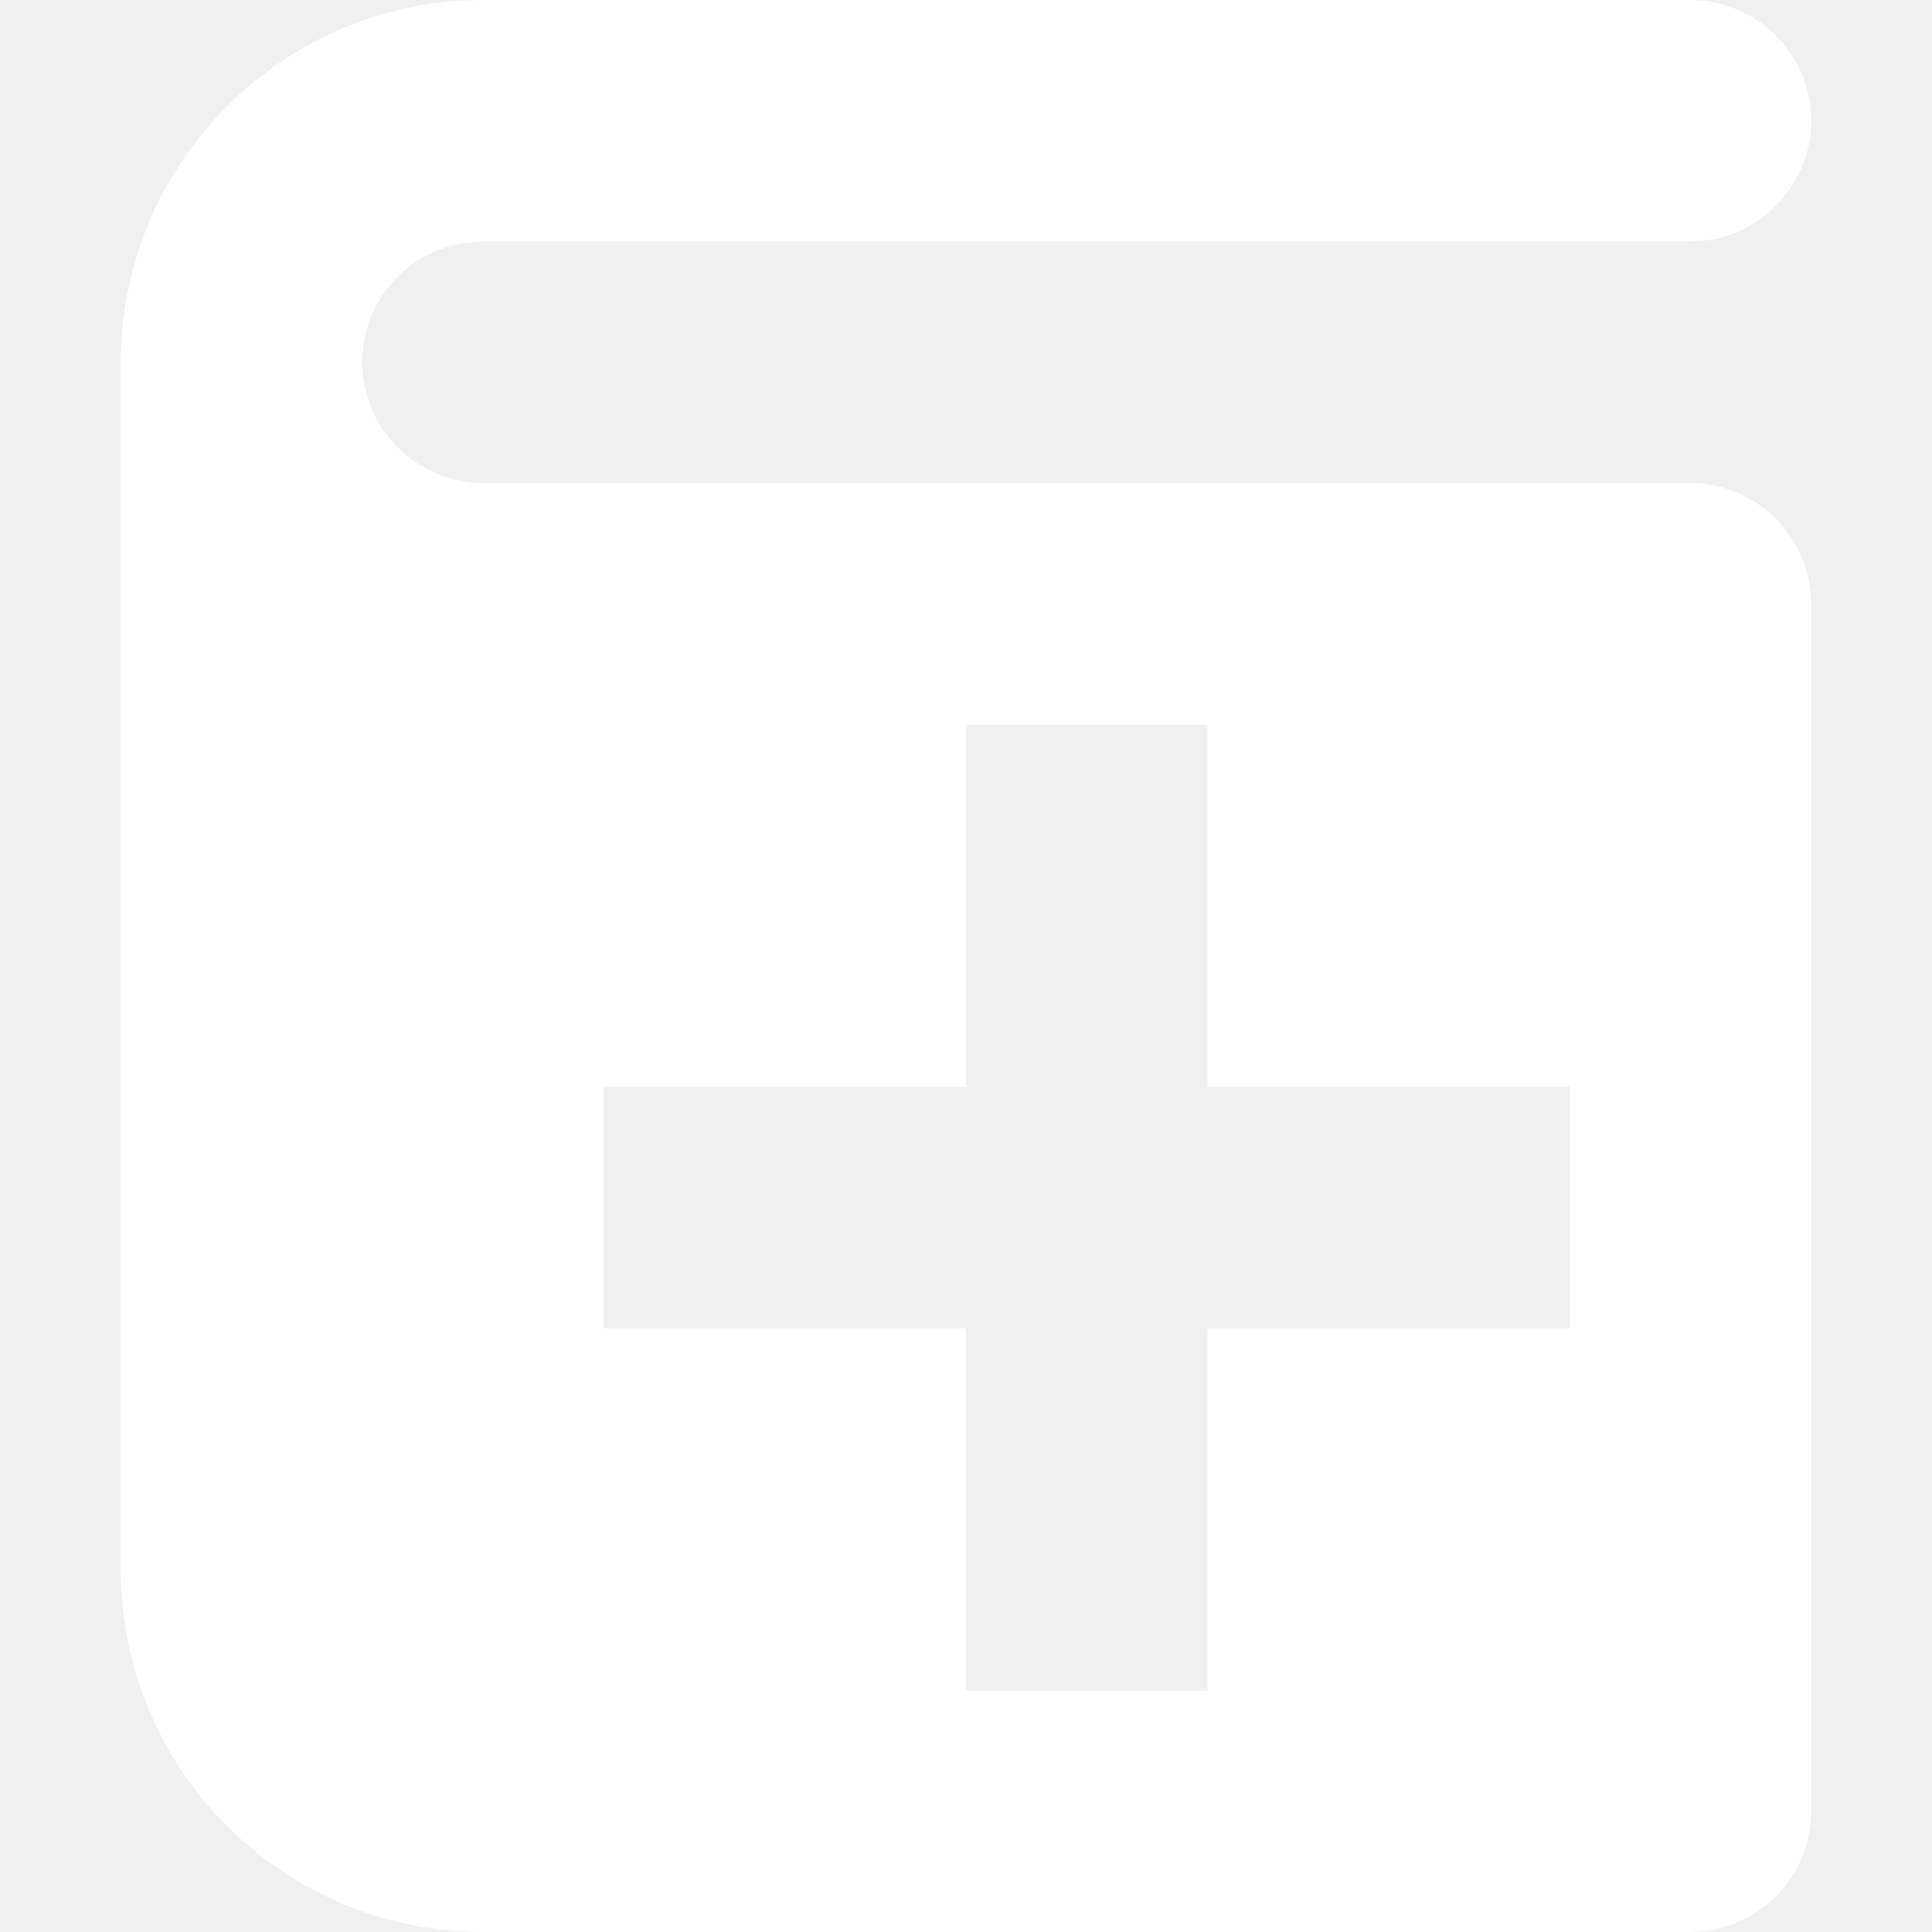
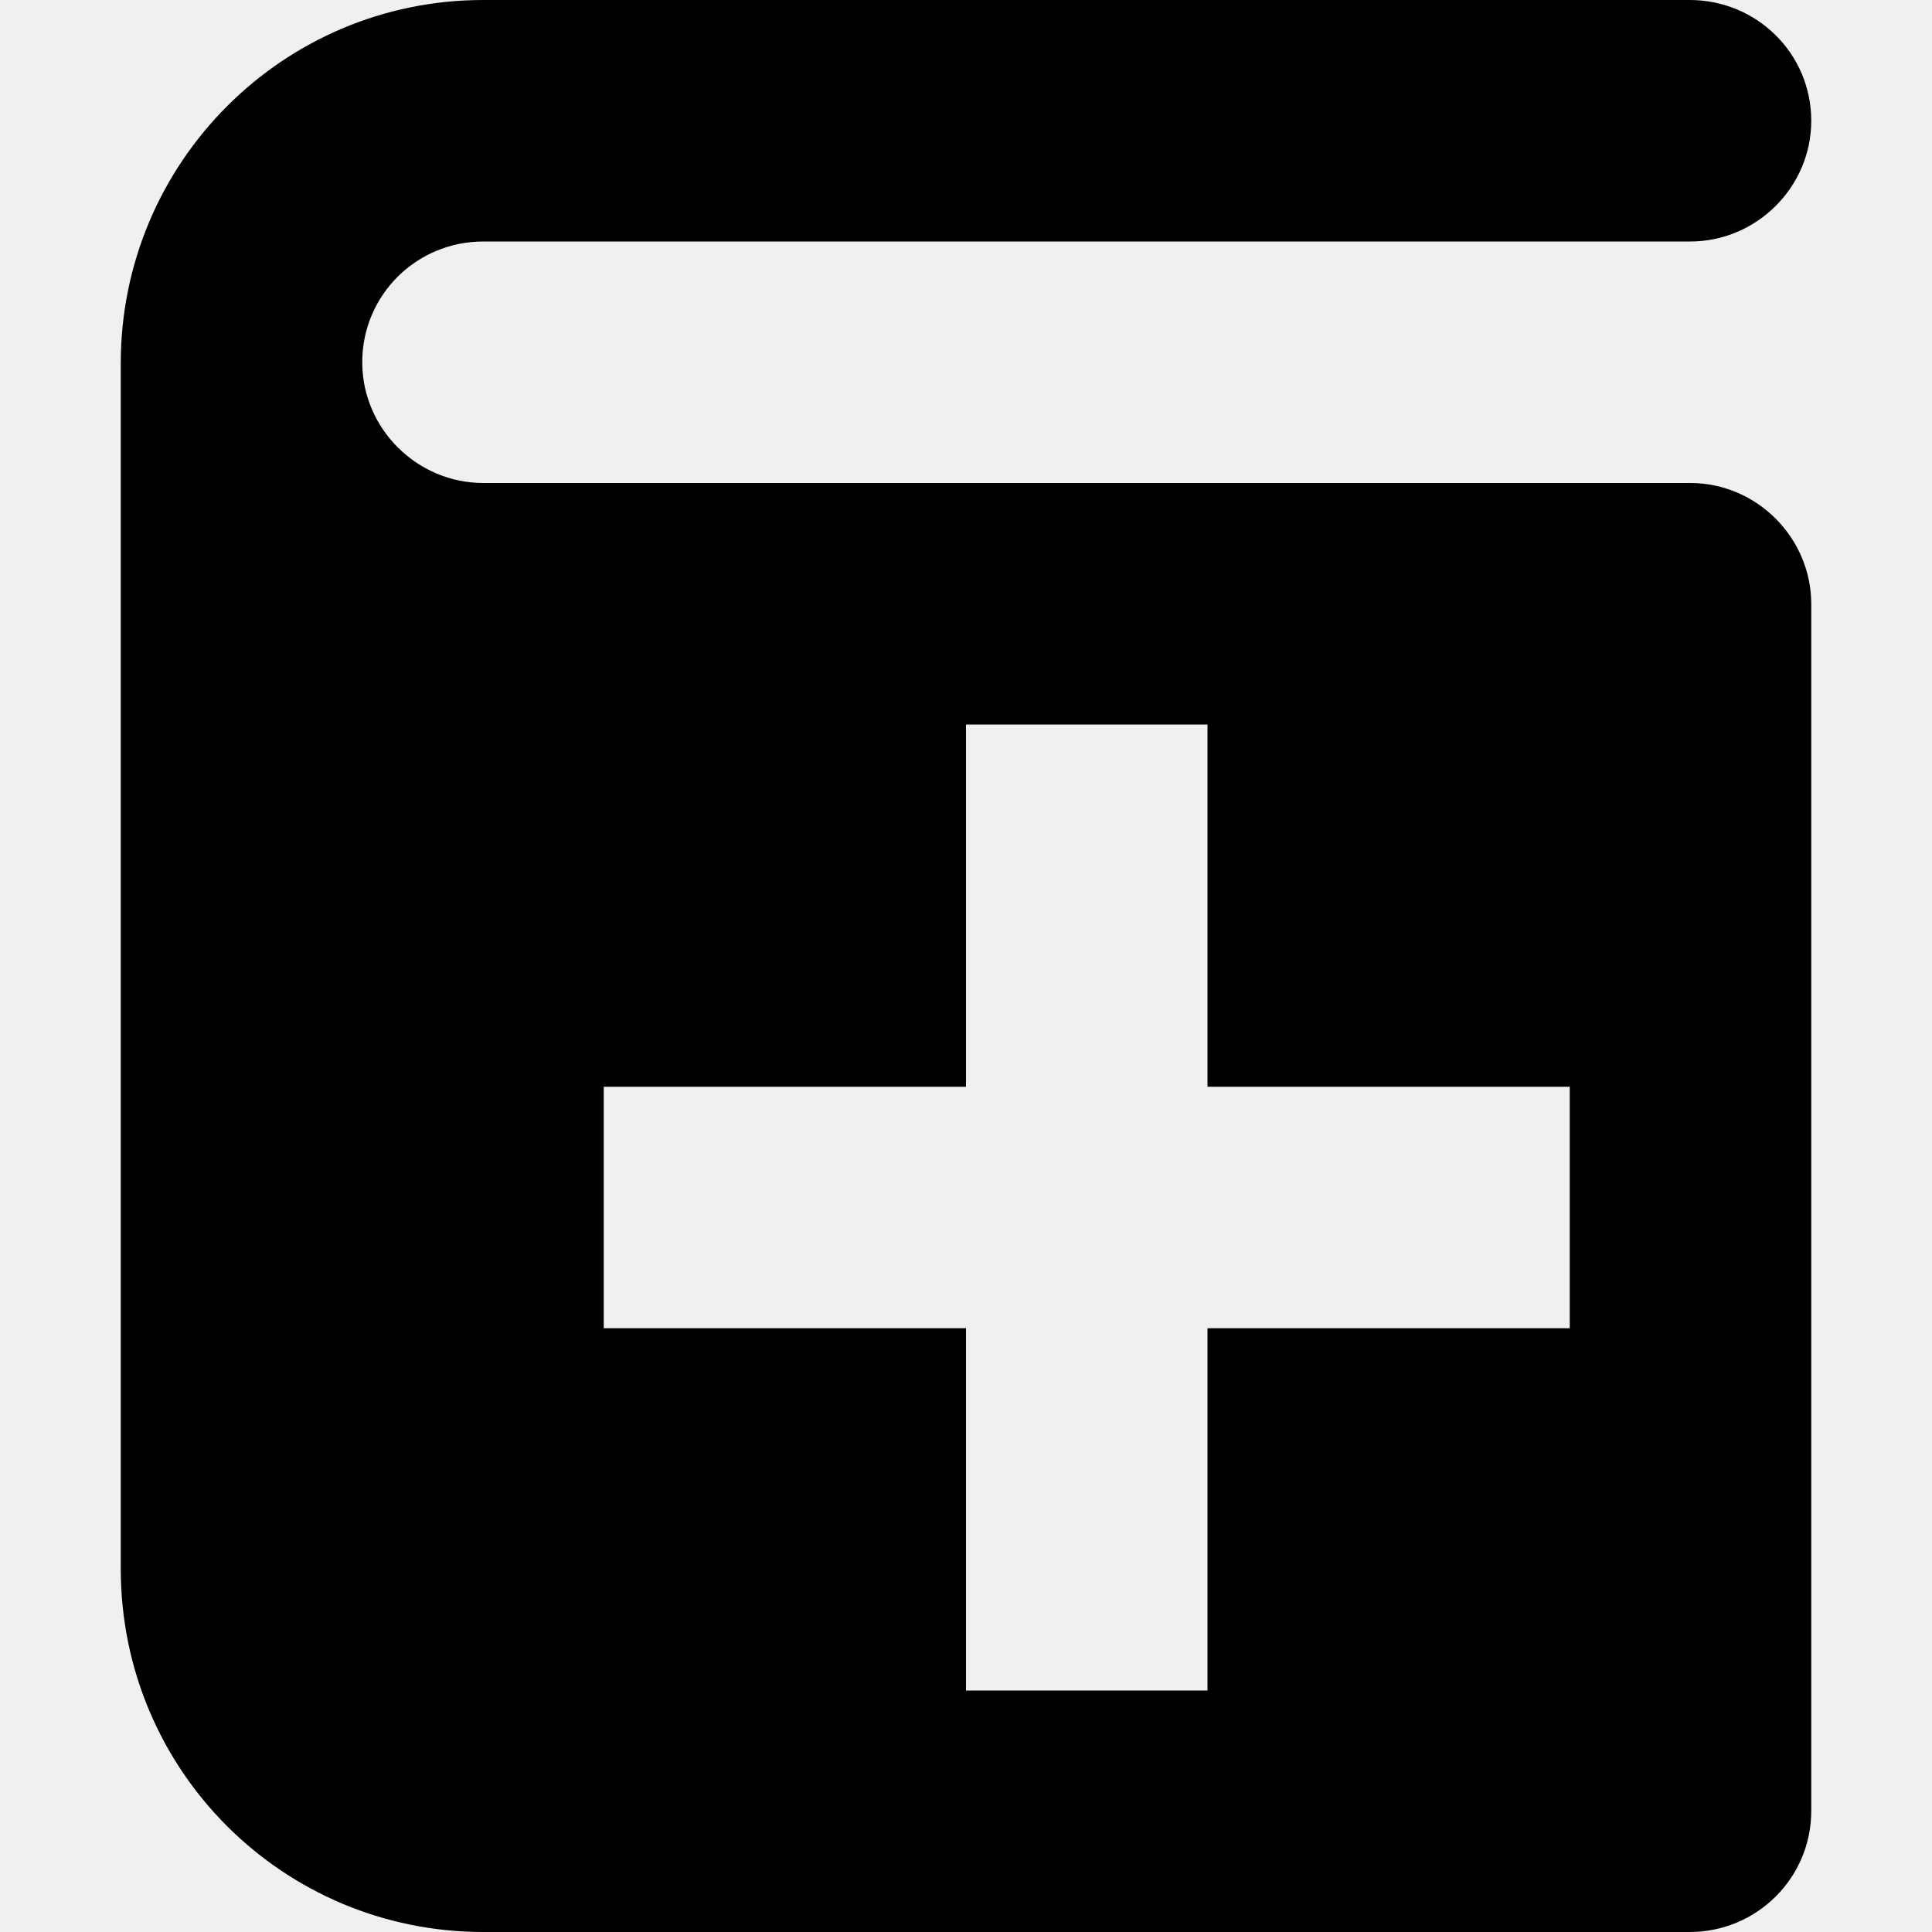
<svg xmlns="http://www.w3.org/2000/svg" width="16" height="16" viewBox="0 0 16 16">
-   <path fill="#fff" fill-rule="evenodd" d="M65,99.009 C65,97.347 66.342,96 68.003,96 L77.993,96 C78.549,96 79,96.444 79,97 C79,97.552 78.544,98 77.998,98 L68.002,98 C67.449,98 67,98.444 67,99 C67,99.552 67.456,100 68.002,100 L77.998,100 C78.551,100 79,100.456 79,101.002 L79,110.998 C79,111.551 78.55,112 77.993,112 L68.003,112 C66.345,112 65,110.663 65,108.991 L65,99.009 Z M72,102 L74,102 L74,105 L77,105 L77,107 L74,107 L74,110 L72,110 L72,107 L69,107 L69,105 L72,105 L72,102 Z" transform="translate(-64 -96)" />
+   <path fill-rule="evenodd" d="M65,99.009 C65,97.347 66.342,96 68.003,96 L77.993,96 C78.549,96 79,96.444 79,97 C79,97.552 78.544,98 77.998,98 L68.002,98 C67.449,98 67,98.444 67,99 C67,99.552 67.456,100 68.002,100 L77.998,100 C78.551,100 79,100.456 79,101.002 L79,110.998 C79,111.551 78.55,112 77.993,112 L68.003,112 C66.345,112 65,110.663 65,108.991 L65,99.009 Z M72,102 L74,102 L74,105 L77,105 L77,107 L74,107 L74,110 L72,110 L72,107 L69,107 L69,105 L72,105 L72,102 Z" transform="translate(-64 -96)" />
</svg>
